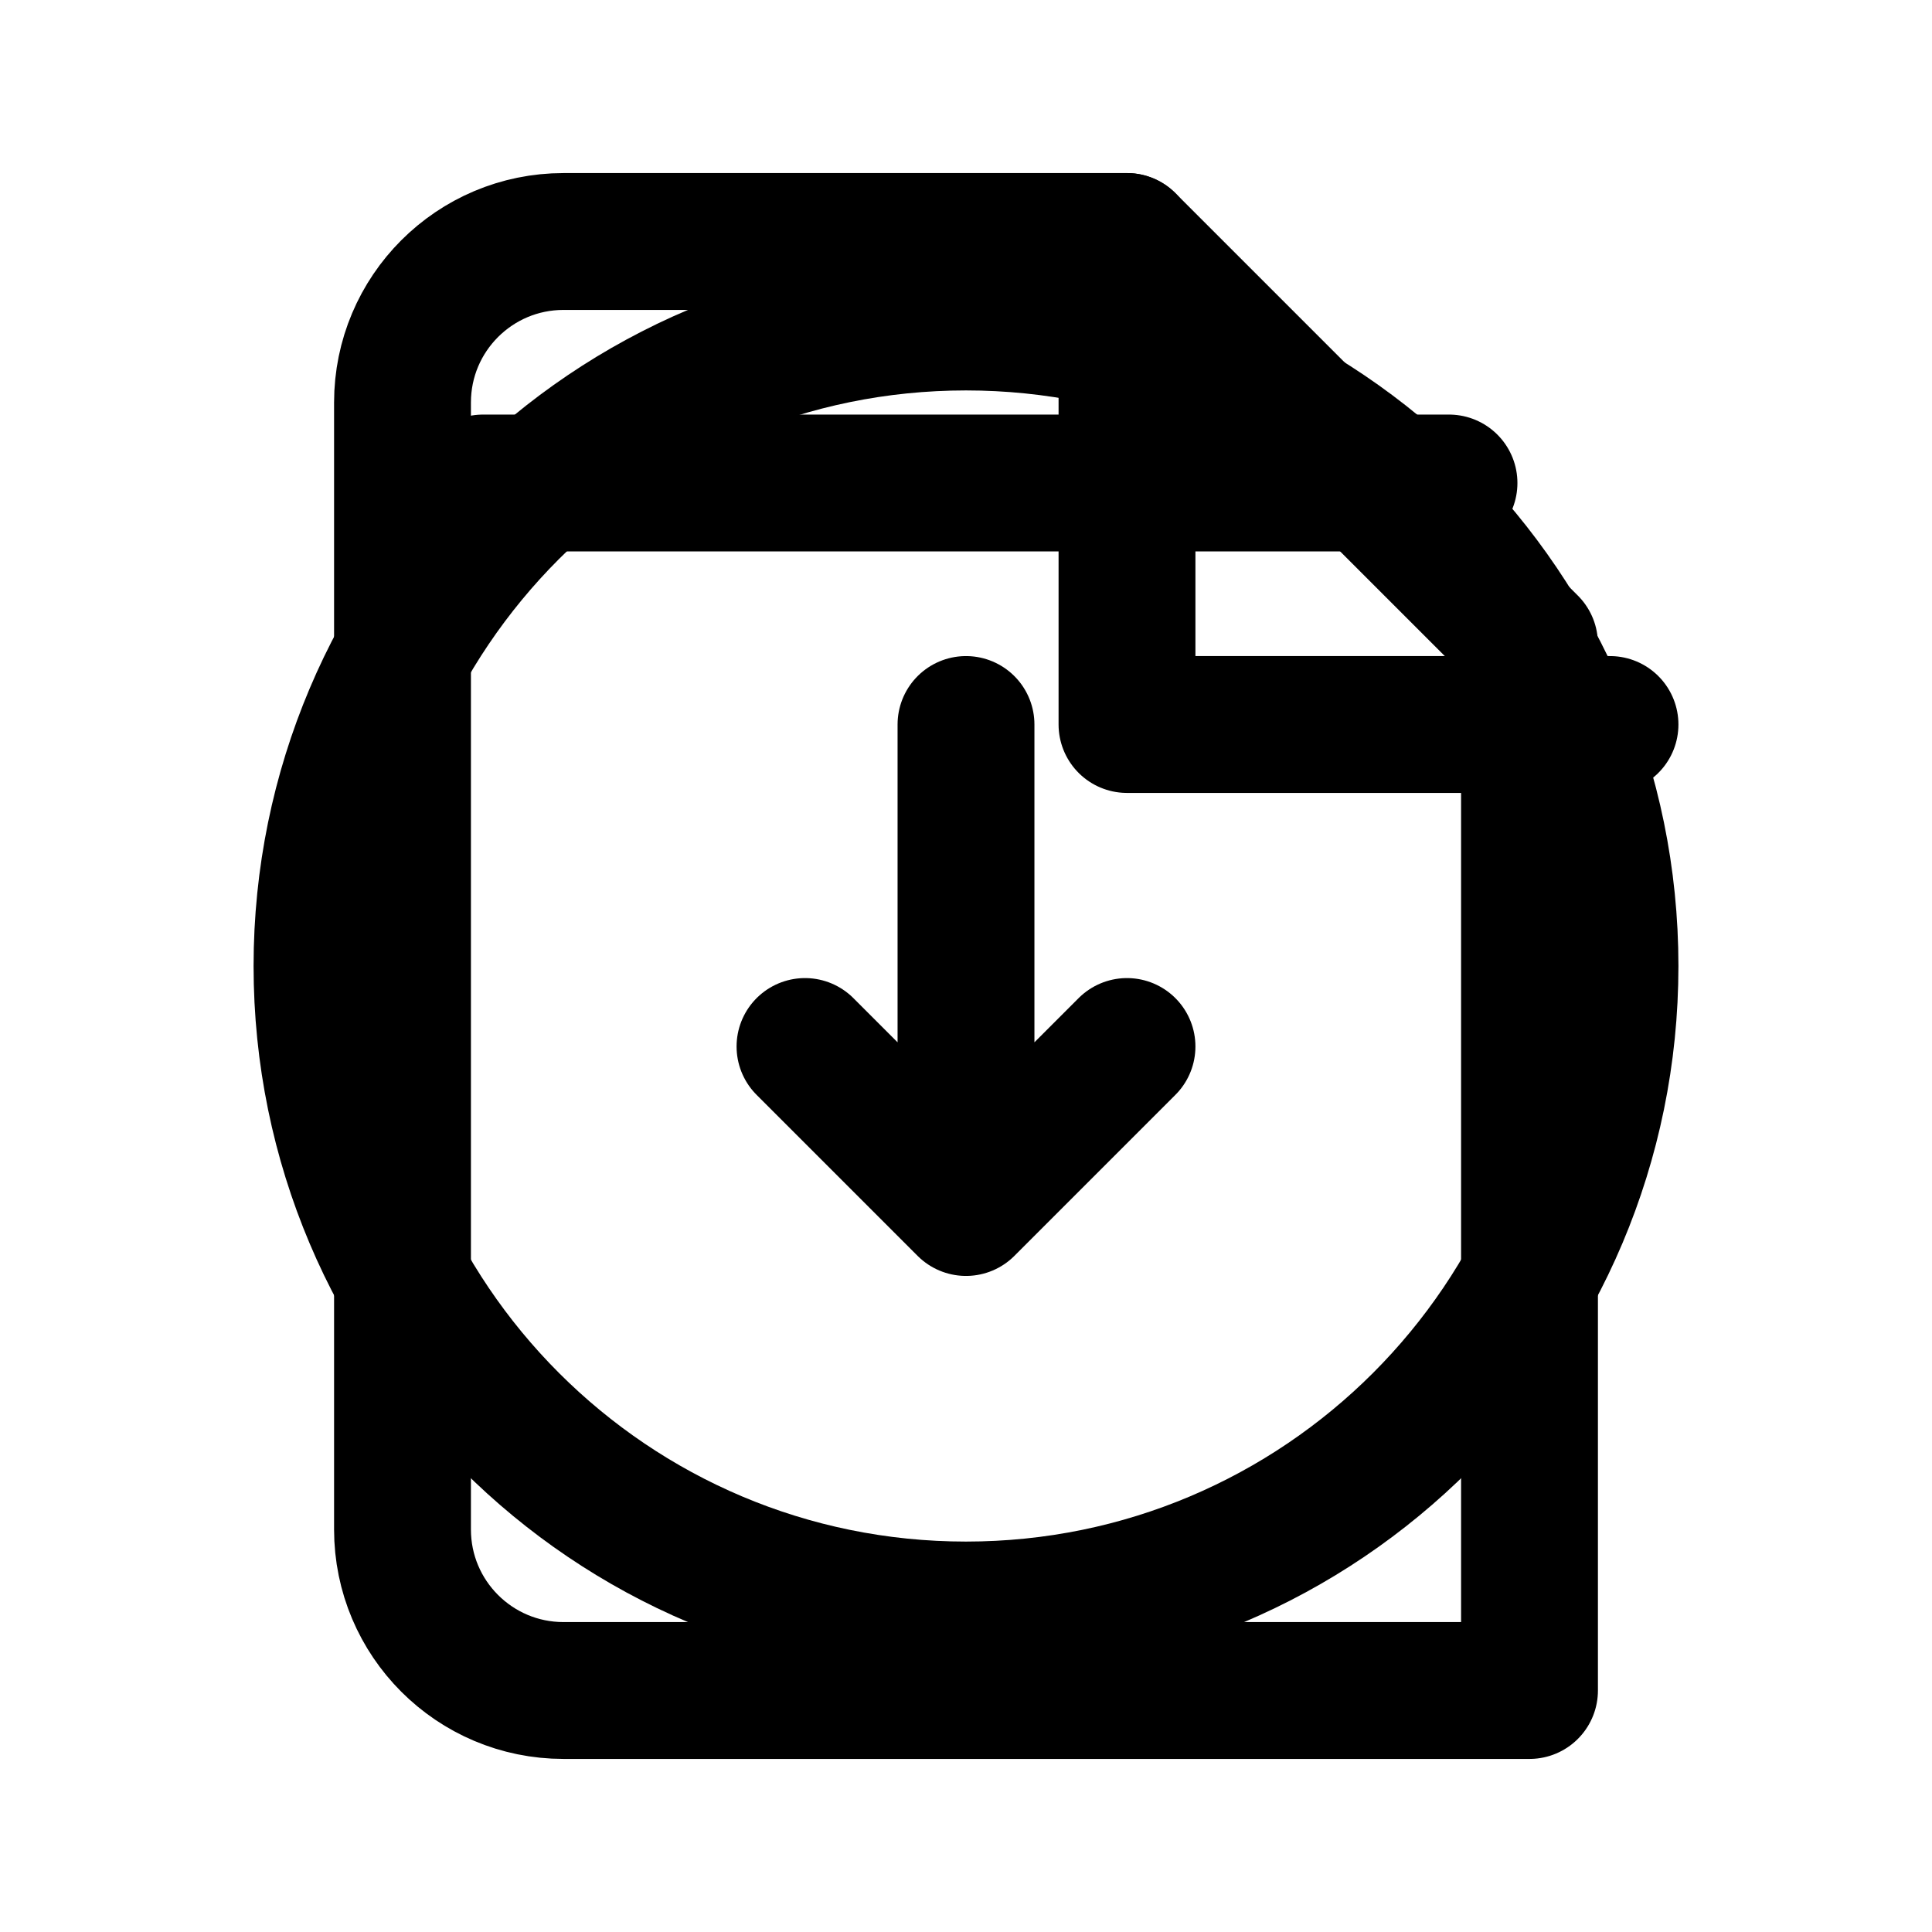
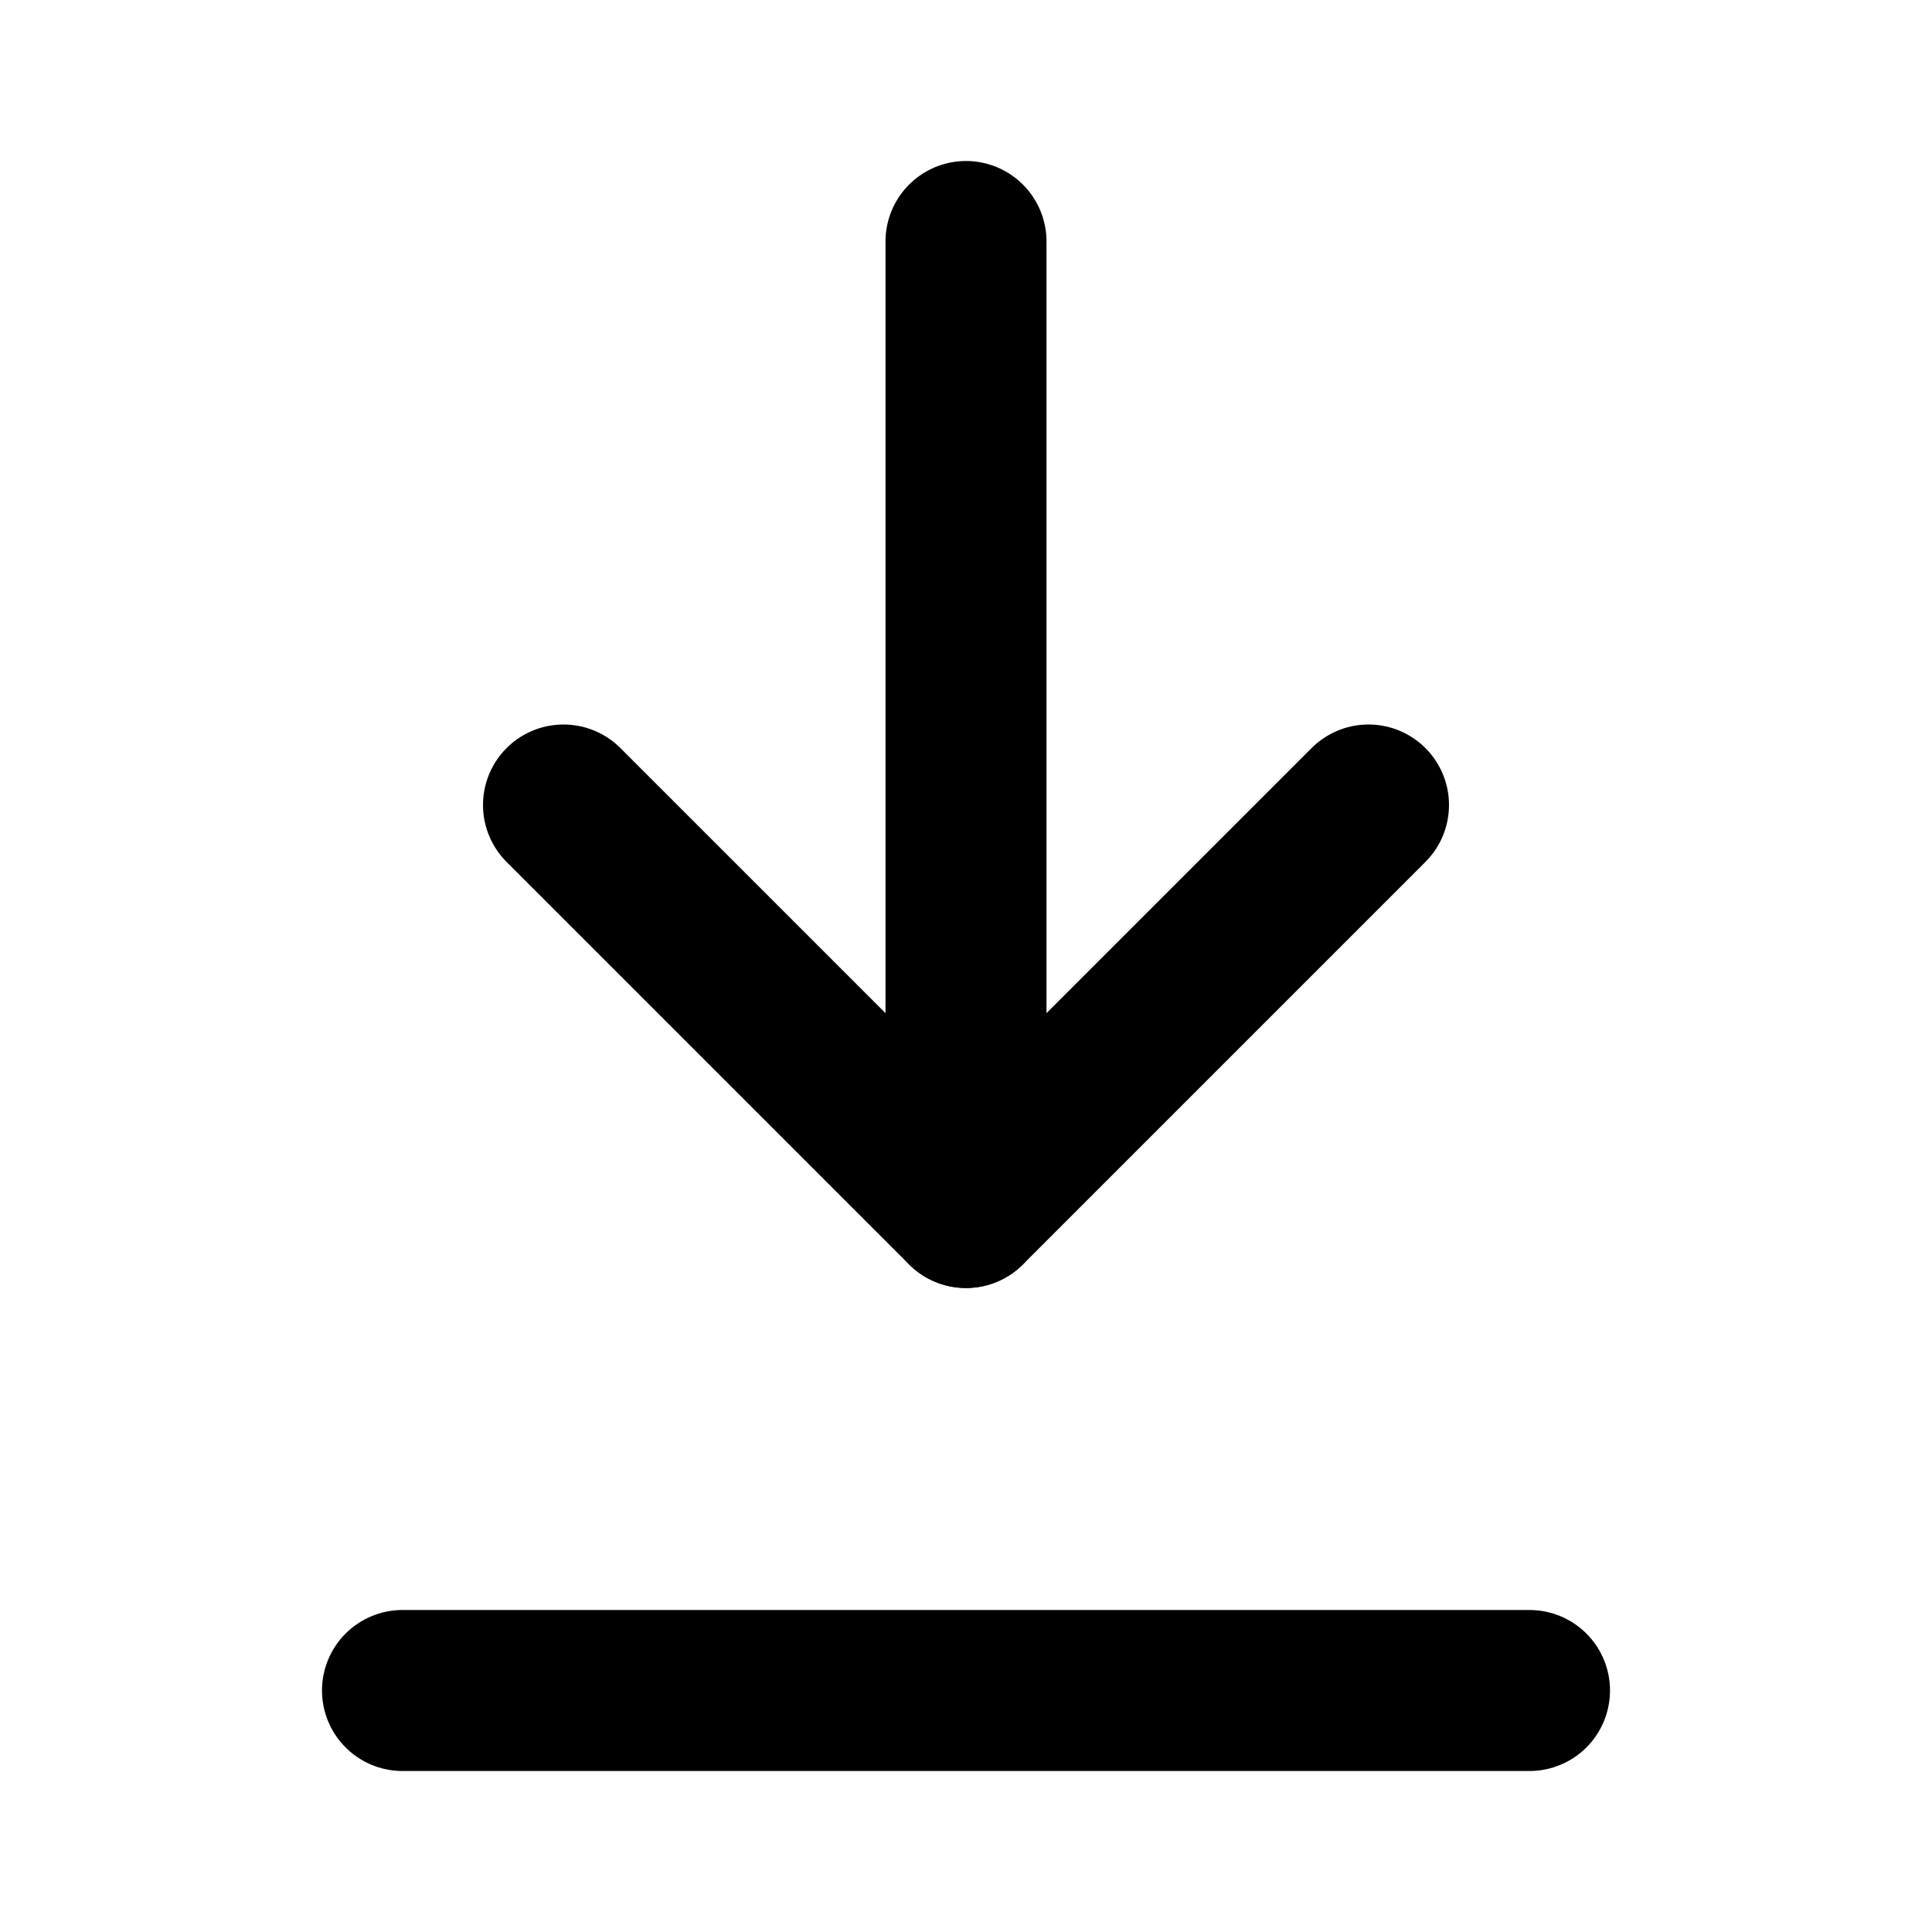
- <svg xmlns="http://www.w3.org/2000/svg" viewBox="0 0 24 24" fill="none" stroke="currentColor" stroke-width="1.7" stroke-linecap="round" stroke-linejoin="round">
-   <path d="M4 12a8 8 0 1 0 16 0 8 8 0 1 0-16 0" />
-   <path d="M6 6.0h12" />
-   <path d="M7 3h7l5 5v13H7a2 2 0 0 1-2-2V5a2 2 0 0 1 2-2Z" />
-   <path d="M14 3v6h6" />
-   <path d="M12 9v6m-2-2 2 2 2-2" />
+ <svg xmlns="http://www.w3.org/2000/svg" viewBox="0 0 24 24" fill="none" stroke="currentColor" stroke-width="2" stroke-linecap="round" stroke-linejoin="round">
+   <path d="M12 3v12" />
+   <path d="m7 10 5 5 5-5" />
+   <path d="M5 21h14" />
</svg>
